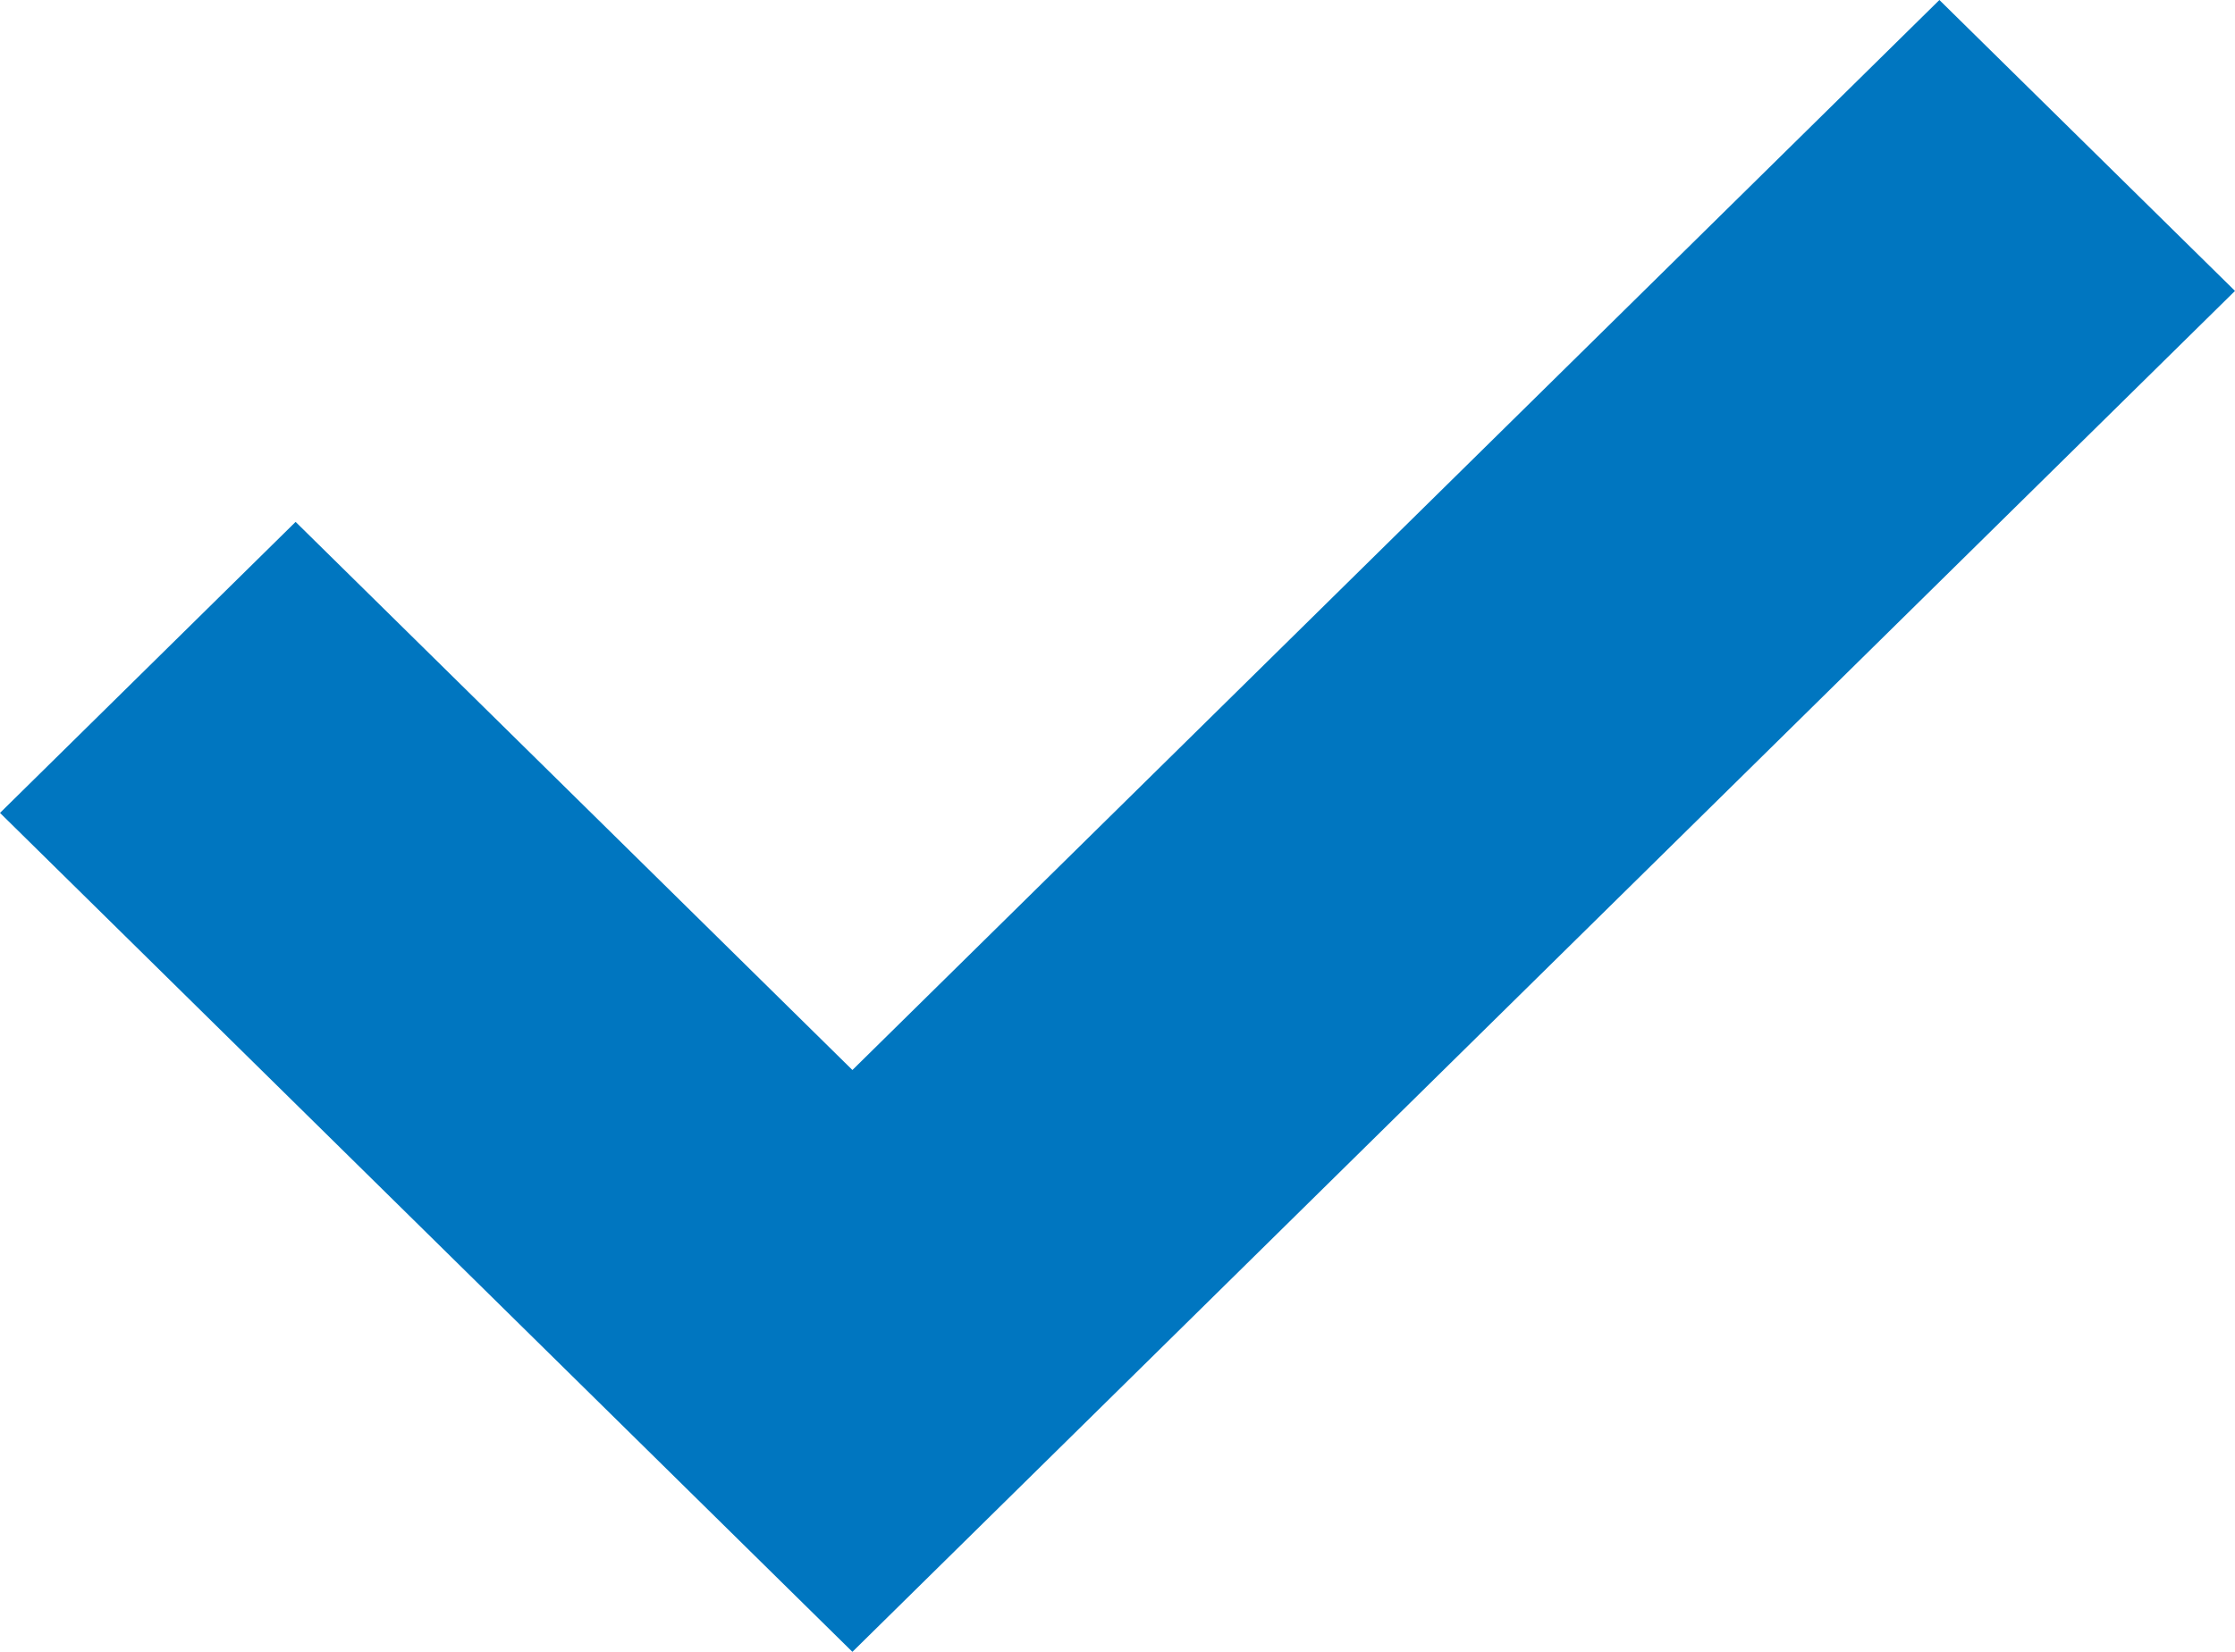
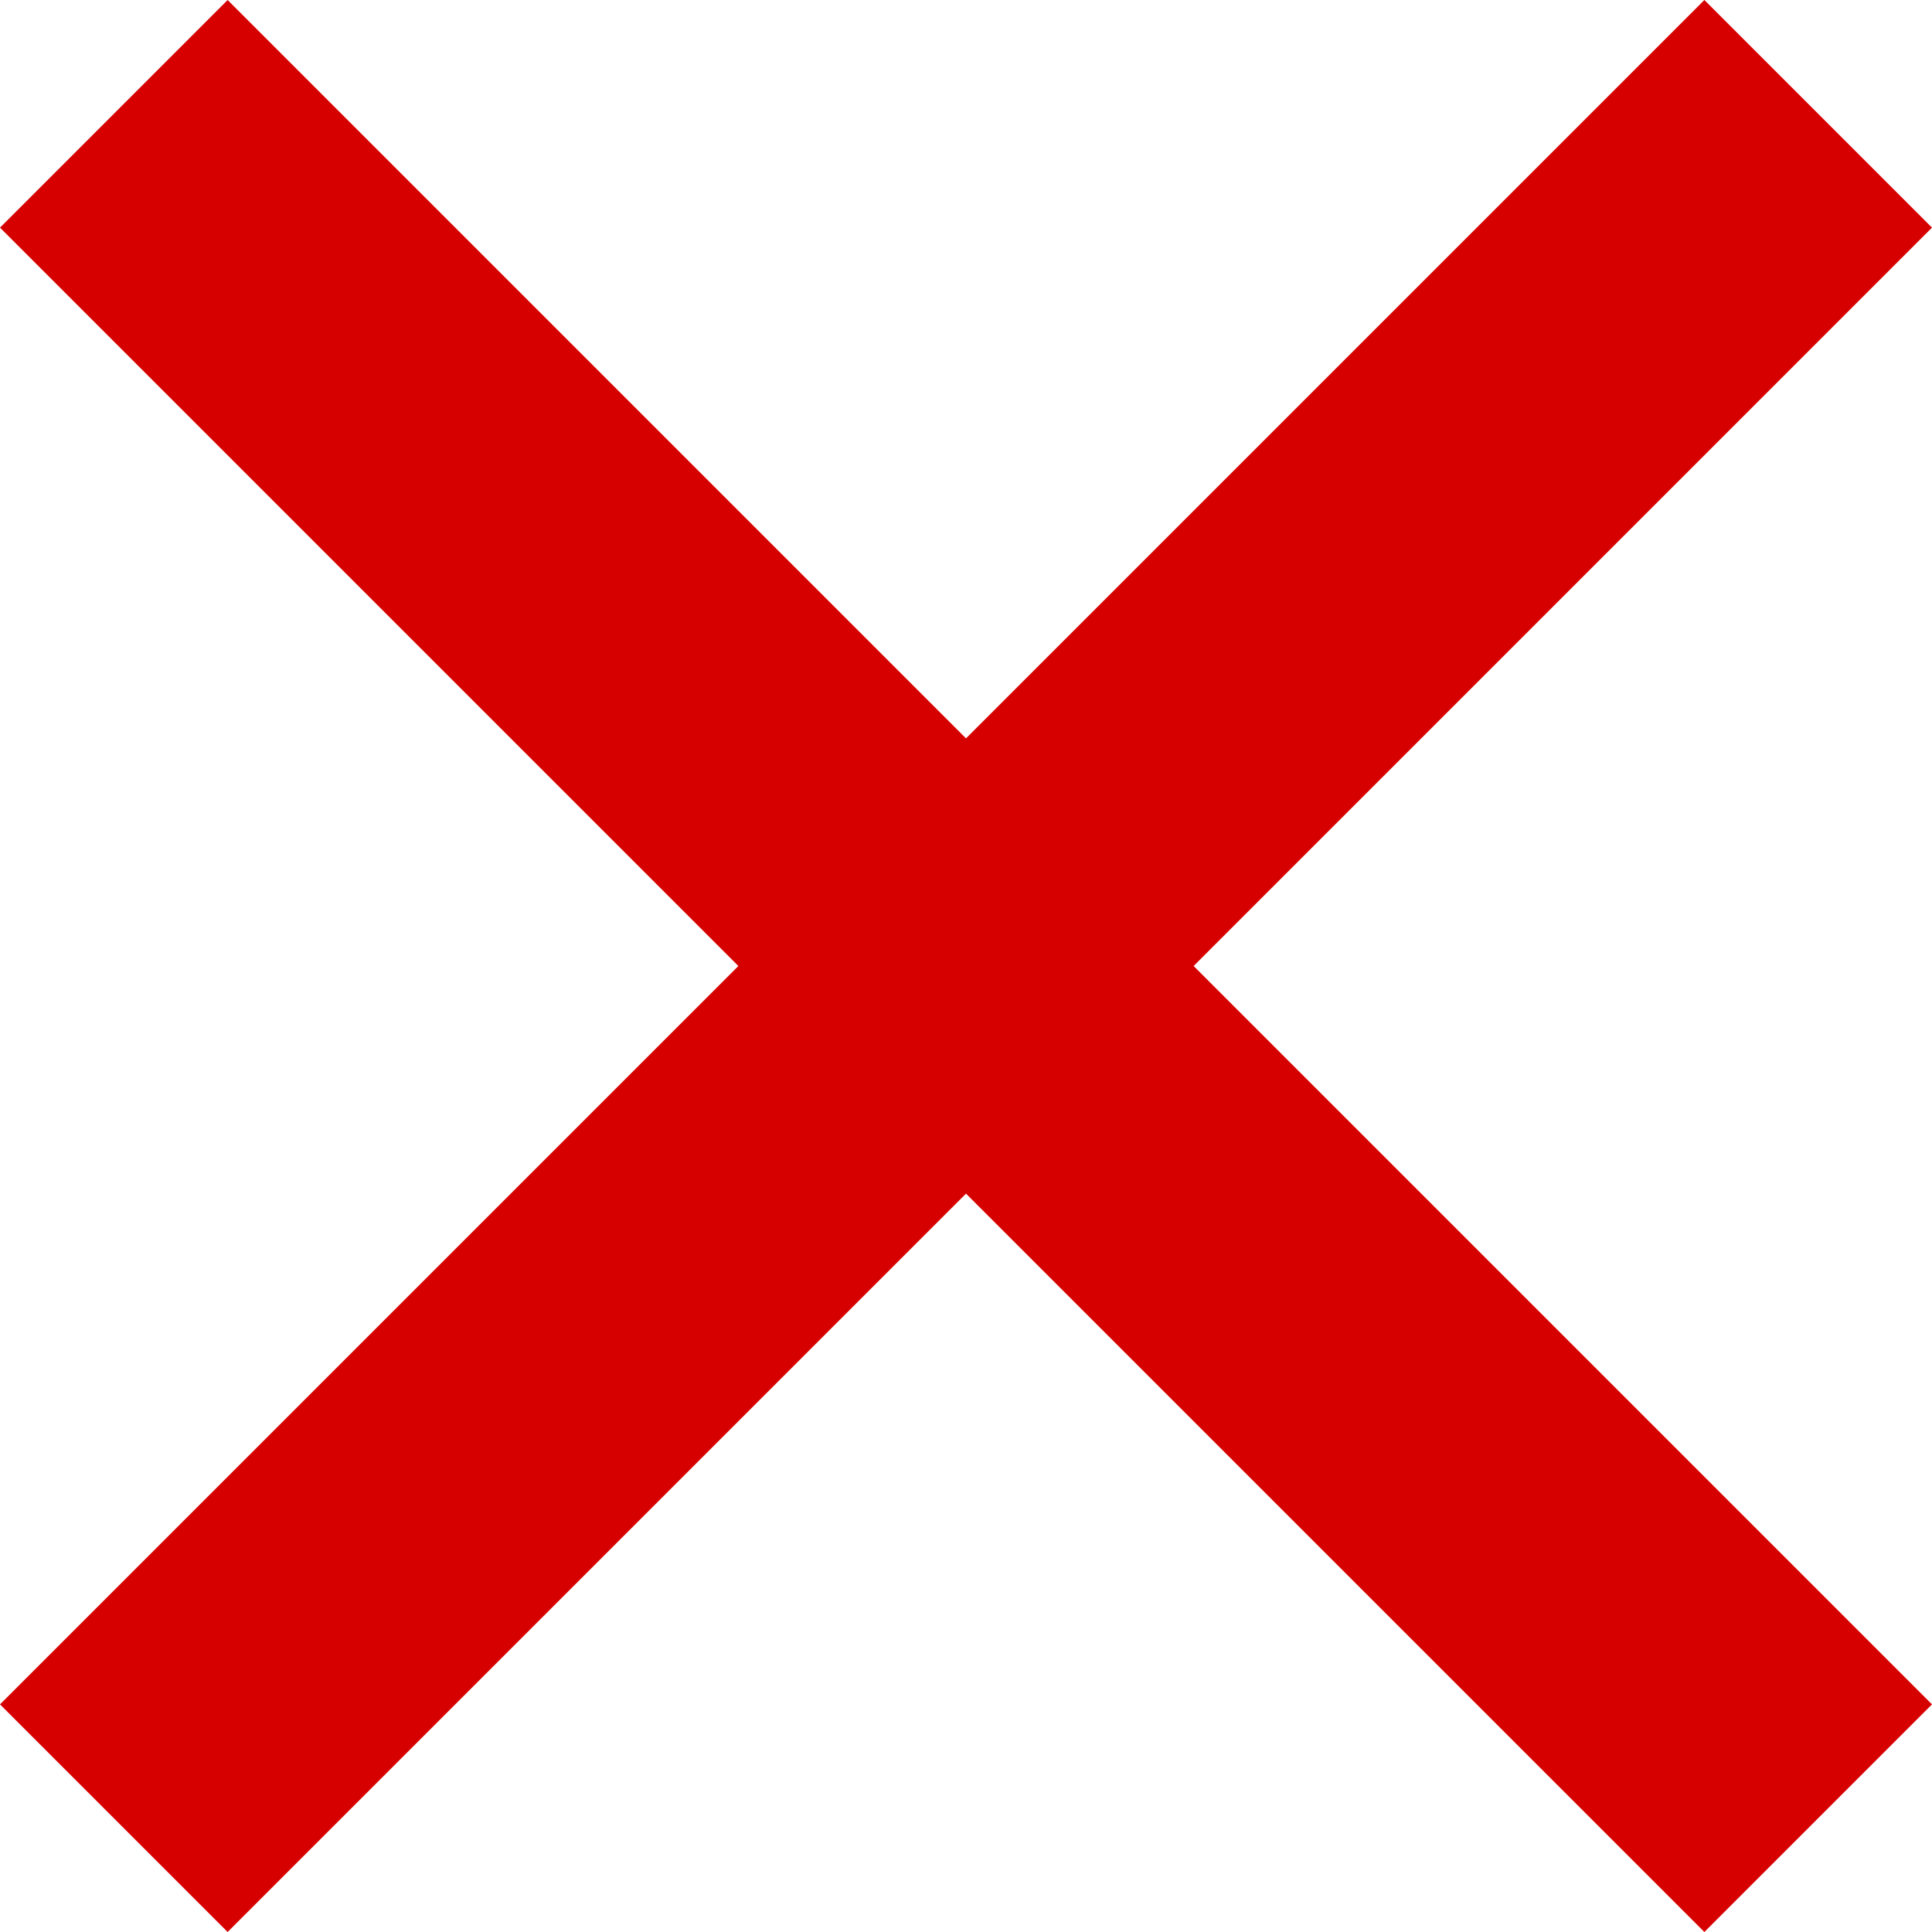
- <svg xmlns="http://www.w3.org/2000/svg" width="23" height="17" viewBox="0 0 23 17" fill="none">
-   <path d="M19.958 0L23 2.994L8.772 17L0 8.366L3.042 5.371L8.772 11.012L19.958 0Z" fill="#0076C0" />
+ <svg xmlns="http://www.w3.org/2000/svg" width="11" height="11" viewBox="0 0 11 11" fill="none">
+   <path d="M11 1.296L9.704 0L5.5 4.204L1.296 0L0 1.296L4.204 5.5L0 9.704L1.296 11L5.5 6.796L9.704 11L11 9.704L6.796 5.5L11 1.296Z" fill="#D60000" />
</svg>
